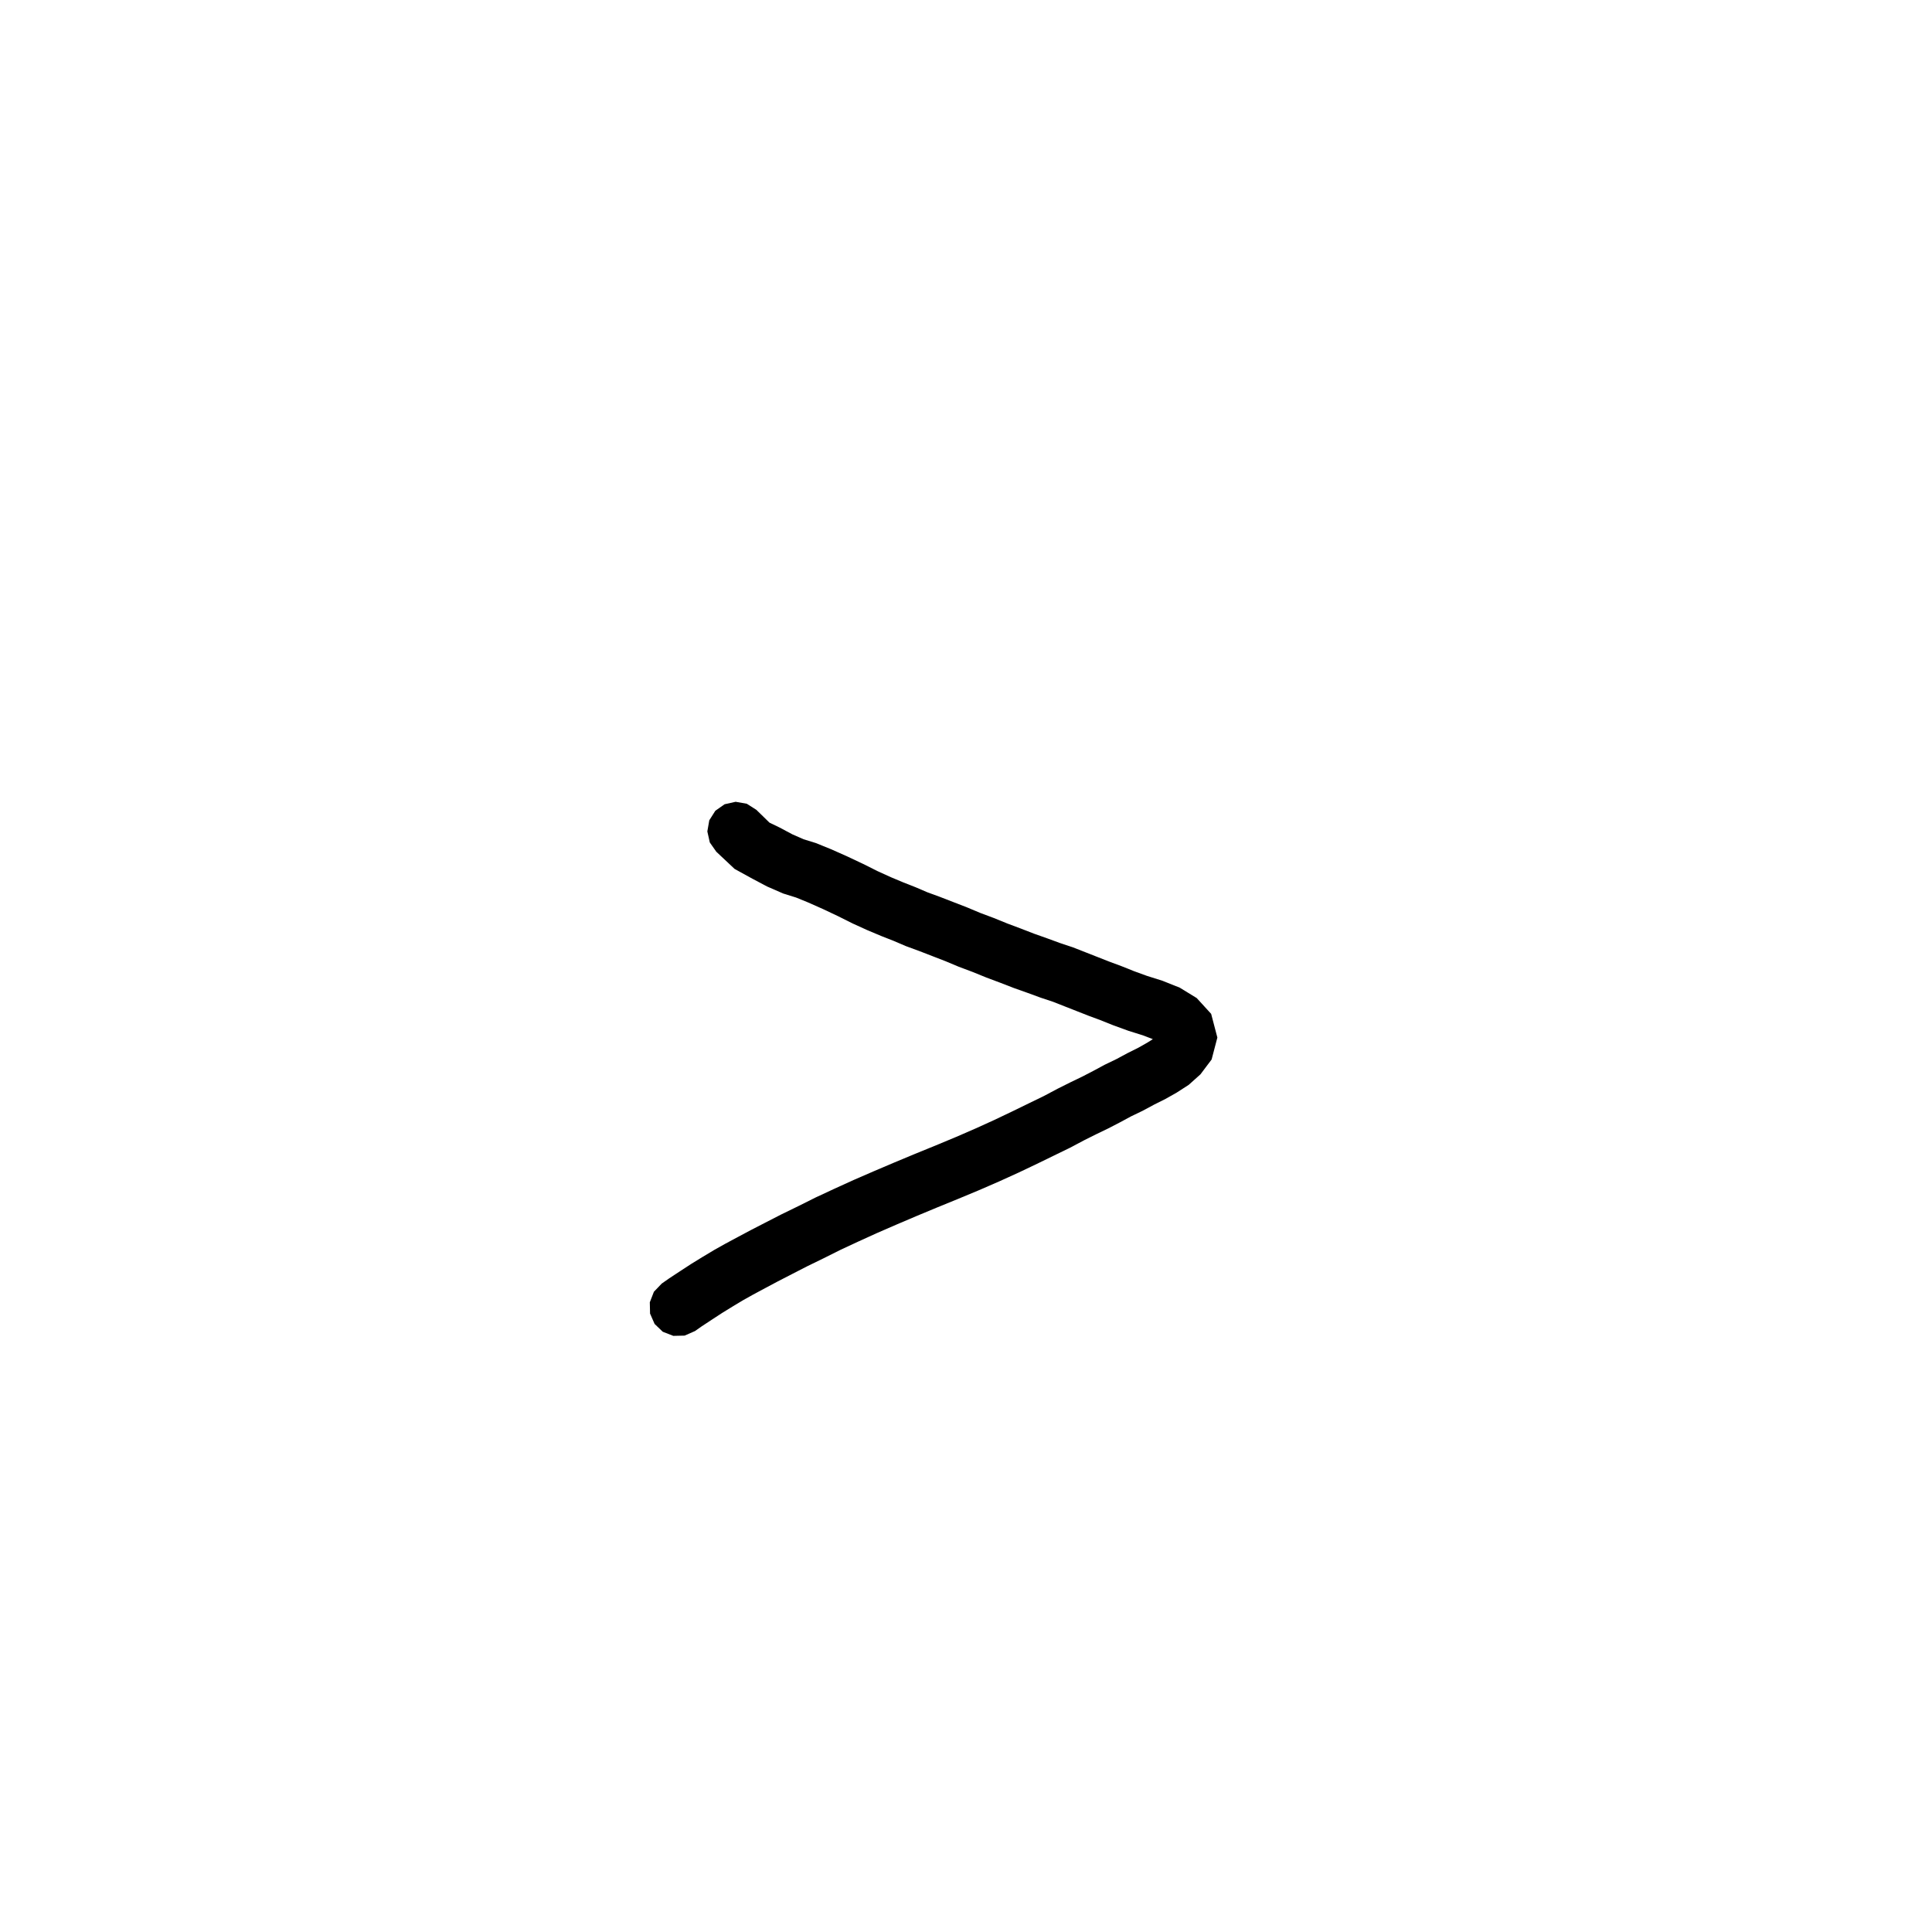
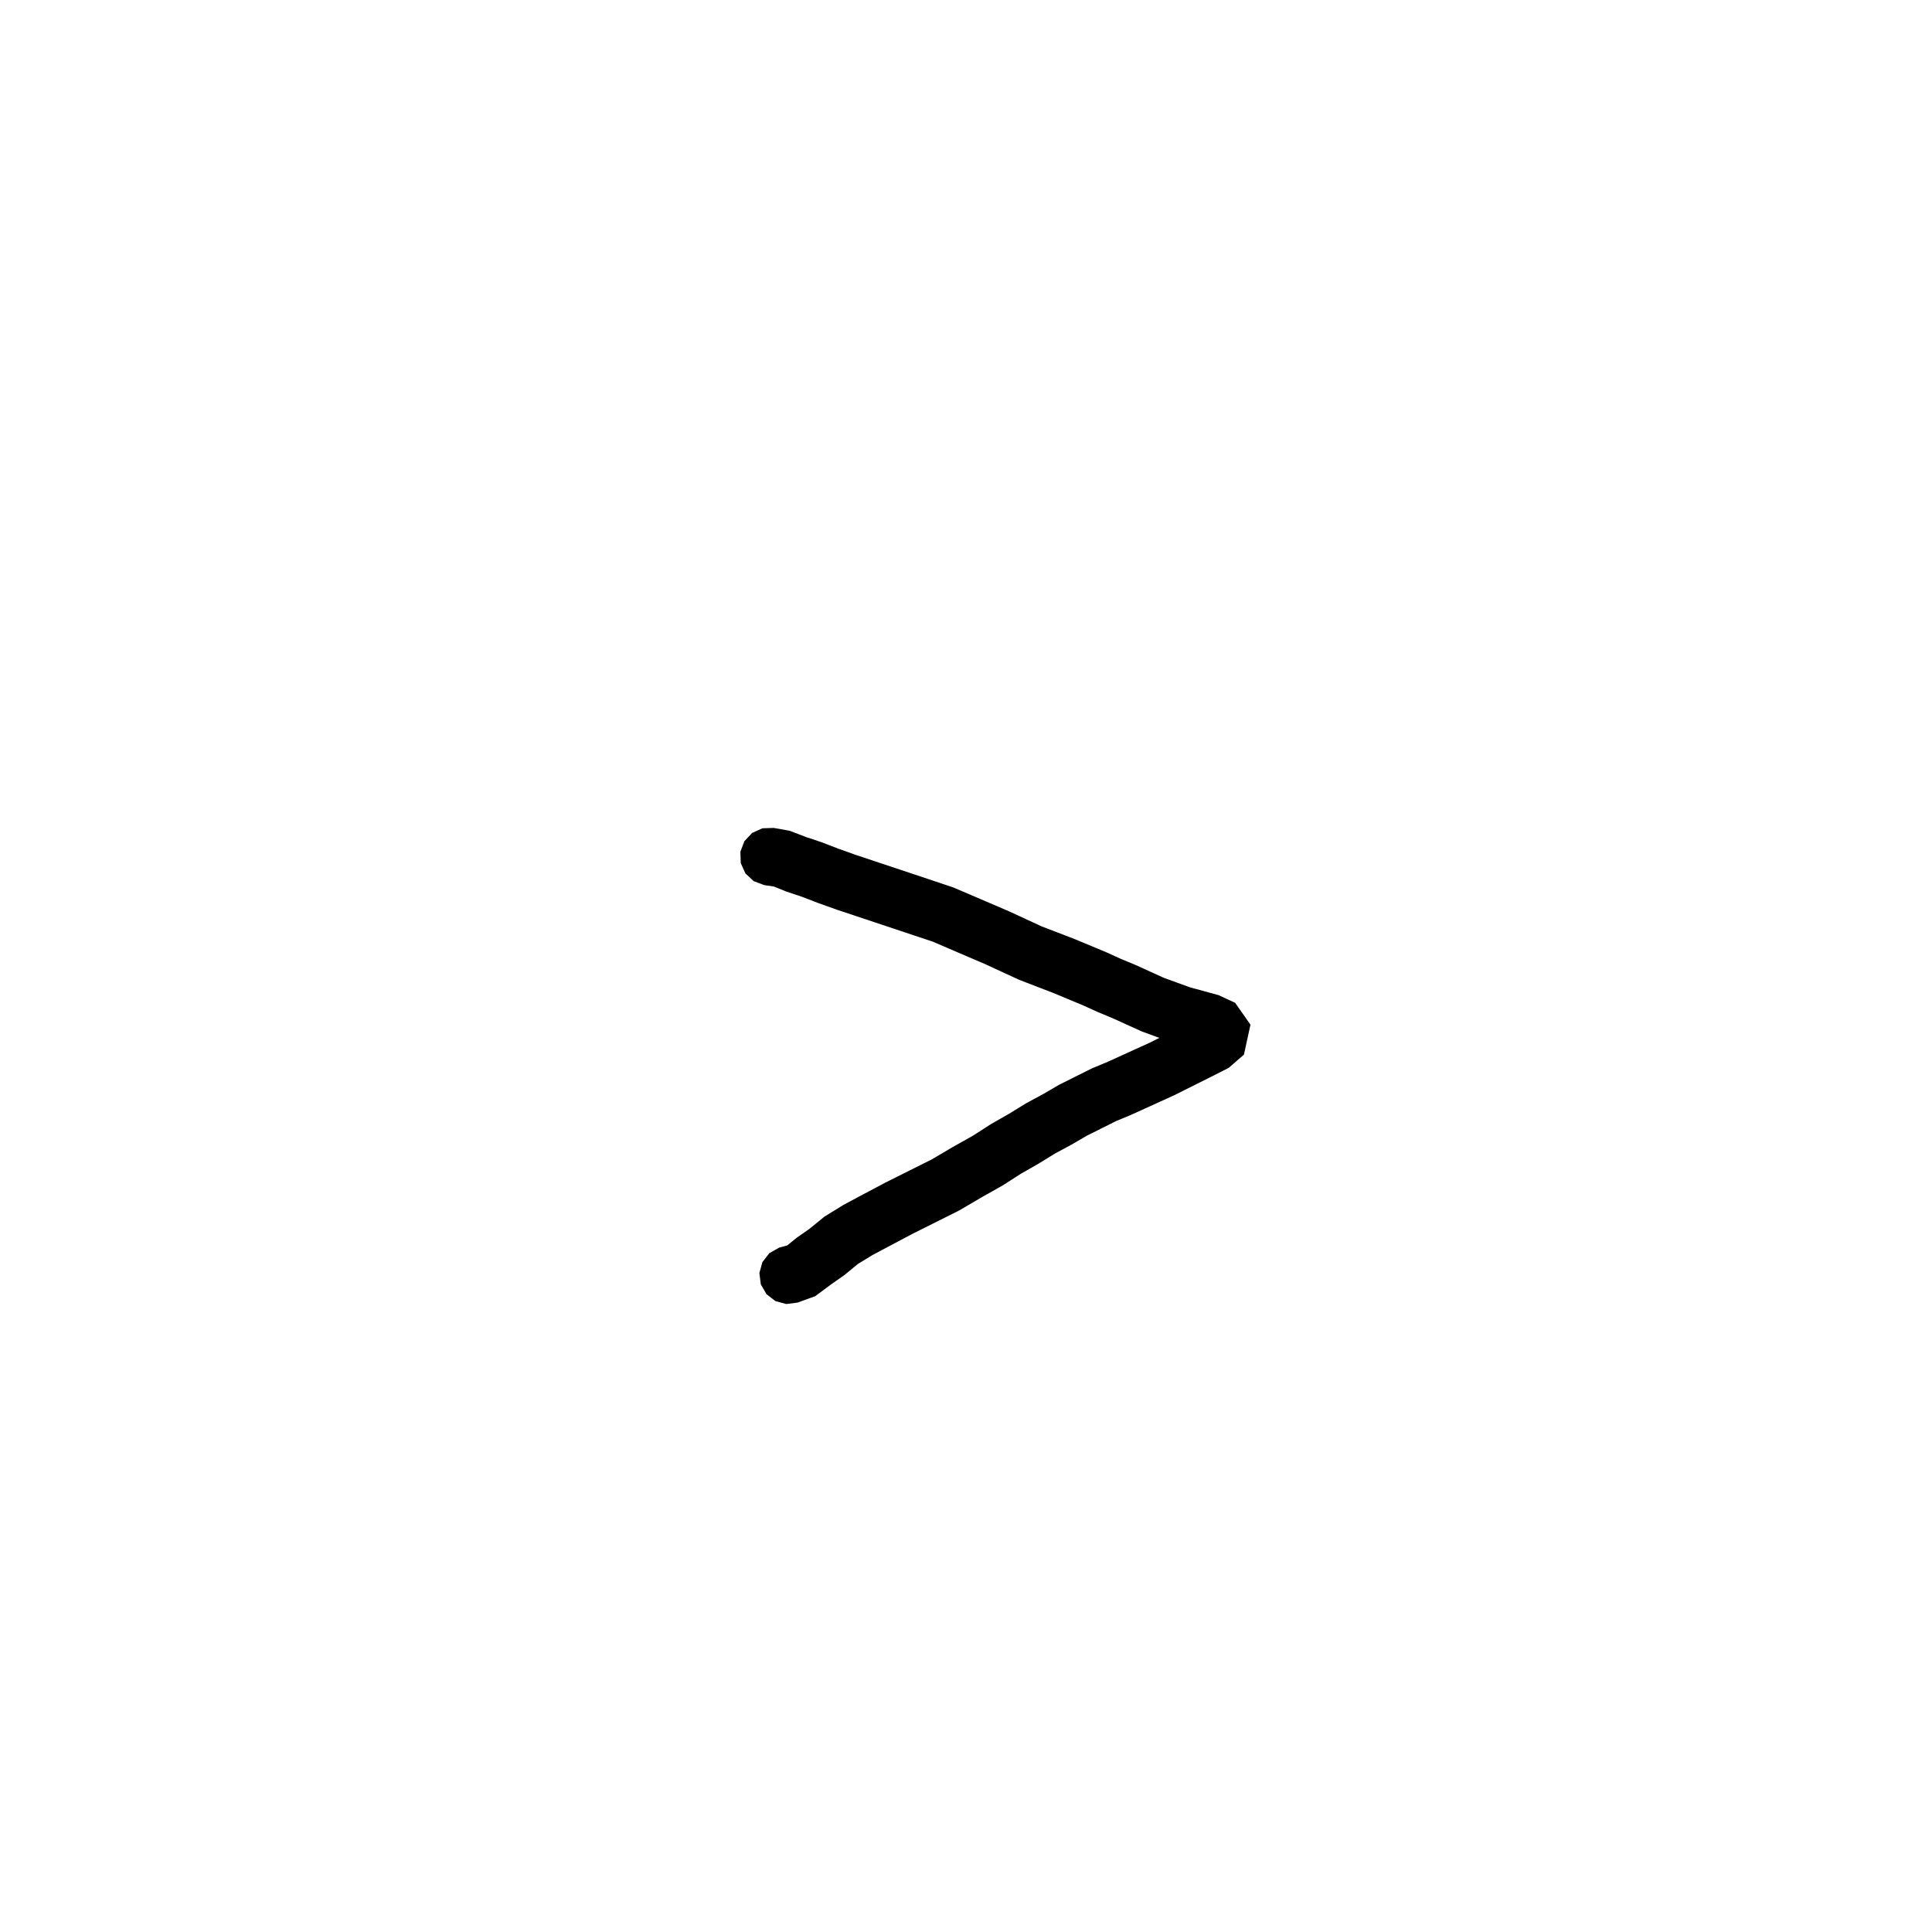
<svg xmlns="http://www.w3.org/2000/svg" viewBox="0 0 300 300" width="300" height="300">
-   <path d="M 111.226 132.255 L 114.069 134.927 L 116.831 136.445 L 119.105 137.65 L 121.612 138.744 L 123.607 139.366 L 125.501 140.139 L 127.792 141.157 L 130.101 142.248 L 132.394 143.394 L 134.73 144.456 L 136.904 145.368 L 138.757 146.096 L 140.675 146.916 L 142.746 147.677 L 144.776 148.463 L 146.784 149.24 L 148.874 150.116 L 151.029 150.925 L 153.163 151.792 L 155.331 152.605 L 157.435 153.419 L 159.54 154.166 L 161.58 154.914 L 163.535 155.565 L 165.288 156.255 L 167.155 156.988 L 169.062 157.737 L 170.846 158.398 L 172.865 159.205 L 175.225 160.063 L 177.502 160.777 L 179.214 161.438 L 180.304 162.085 L 180.332 162.033 L 180.035 160.89 L 180.128 160.415 L 179.862 160.644 L 179.153 161.277 L 178.085 161.941 L 176.757 162.692 L 175.06 163.54 L 173.357 164.457 L 171.557 165.324 L 169.765 166.288 L 168.054 167.175 L 166.283 168.028 L 164.203 169.068 L 162.098 170.187 L 159.697 171.354 L 157.114 172.612 L 154.369 173.92 L 151.506 175.221 L 148.505 176.526 L 145.351 177.84 L 142.084 179.173 L 138.854 180.519 L 135.689 181.866 L 132.572 183.221 L 129.587 184.578 L 126.646 185.946 L 123.941 187.298 L 121.321 188.575 L 118.809 189.865 L 116.579 191.014 L 114.545 192.098 L 112.64 193.119 L 110.876 194.107 L 109.129 195.155 L 107.327 196.264 L 105.733 197.303 L 103.928 198.491 L 102.753 199.313 L 101.538 200.582 L 100.902 202.218 L 100.94 203.973 L 101.647 205.581 L 102.915 206.795 L 104.551 207.432 L 106.307 207.393 L 107.914 206.687 L 108.961 205.953 L 110.667 204.83 L 112.139 203.87 L 113.804 202.845 L 115.391 201.893 L 116.96 201.014 L 118.788 200.035 L 120.755 198.986 L 122.925 197.868 L 125.346 196.625 L 127.925 195.368 L 130.554 194.054 L 133.346 192.755 L 136.228 191.445 L 139.245 190.134 L 142.346 188.814 L 145.516 187.494 L 148.782 186.16 L 152.029 184.807 L 155.161 183.445 L 158.164 182.08 L 161.019 180.721 L 163.636 179.446 L 166.169 178.213 L 168.331 177.065 L 170.251 176.106 L 172.079 175.225 L 173.969 174.246 L 175.643 173.343 L 177.443 172.476 L 179.207 171.527 L 180.976 170.642 L 182.715 169.659 L 184.581 168.456 L 186.405 166.823 L 188.139 164.518 L 189.032 161.11 L 188.068 157.433 L 185.829 154.981 L 183.186 153.362 L 180.498 152.29 L 178.108 151.537 L 176.069 150.795 L 174.087 150.002 L 172.272 149.329 L 170.445 148.612 L 168.579 147.878 L 166.599 147.102 L 164.553 146.419 L 162.593 145.7 L 160.565 144.981 L 158.535 144.195 L 156.437 143.408 L 154.304 142.542 L 152.193 141.751 L 150.15 140.893 L 148.024 140.07 L 145.921 139.256 L 143.992 138.55 L 142.176 137.771 L 140.296 137.032 L 138.337 136.211 L 136.273 135.273 L 134.033 134.152 L 131.542 132.976 L 129.032 131.861 L 126.66 130.9 L 124.788 130.323 L 123.028 129.55 L 121.036 128.488 L 119.486 127.74 L 117.44 125.745 L 115.958 124.804 L 114.229 124.501 L 112.515 124.884 L 111.078 125.893 L 110.137 127.375 L 109.835 129.105 L 110.217 130.818 Z" fill="black" fill-rule="nonzero" />
+   <path d="M 118.666 137.439 L 120.17 137.66 L 122.073 138.431 L 124.482 139.234 L 127.043 140.22 L 129.939 141.254 L 132.983 142.269 L 135.983 143.269 L 138.983 144.269 L 141.983 145.269 L 144.81 146.207 L 147.434 147.336 L 150.234 148.536 L 152.979 149.712 L 155.52 150.886 L 158.253 152.144 L 160.991 153.2 L 163.535 154.178 L 165.875 155.154 L 168.212 156.127 L 170.412 157.127 L 172.812 158.127 L 174.944 159.097 L 177.302 160.165 L 179.668 161.029 L 182.042 161.888 L 184.422 162.541 L 186.383 163.069 L 186.626 163.087 L 185.441 161.291 L 186.054 158.237 L 186.021 158.184 L 184.394 158.975 L 182.394 159.975 L 180.394 160.975 L 178.472 161.937 L 176.344 162.903 L 174.144 163.903 L 172.012 164.873 L 169.531 165.909 L 166.994 167.175 L 164.463 168.443 L 162.008 169.874 L 159.357 171.302 L 156.712 172.929 L 153.871 174.553 L 151.091 176.341 L 147.961 178.1 L 144.659 180.045 L 141.194 181.775 L 137.548 183.598 L 134.095 185.426 L 130.974 187.093 L 128.005 188.928 L 125.679 190.821 L 123.745 192.171 L 122.238 193.39 L 120.983 193.731 L 119.458 194.6 L 118.381 195.988 L 117.918 197.681 L 118.137 199.423 L 119.007 200.948 L 120.394 202.025 L 122.087 202.489 L 123.829 202.269 L 126.575 201.276 L 129.067 199.429 L 131.133 197.979 L 133.207 196.272 L 135.439 194.907 L 138.317 193.374 L 141.664 191.602 L 145.219 189.825 L 148.953 187.955 L 152.452 185.9 L 155.721 184.059 L 158.542 182.247 L 161.3 180.671 L 163.855 179.098 L 166.405 177.726 L 168.75 176.357 L 171.019 175.225 L 173.281 174.091 L 175.601 173.127 L 177.868 172.097 L 180.068 171.097 L 182.341 170.063 L 184.419 169.025 L 186.419 168.025 L 188.419 167.025 L 190.791 165.816 L 193.158 163.763 L 194.172 159.109 L 191.787 155.713 L 189.229 154.531 L 186.79 153.859 L 184.771 153.312 L 182.744 152.571 L 180.71 151.835 L 178.668 150.903 L 176.401 149.873 L 174.001 148.873 L 171.801 147.873 L 169.337 146.846 L 166.878 145.822 L 164.222 144.8 L 161.76 143.856 L 159.292 142.714 L 156.634 141.488 L 153.779 140.264 L 150.979 139.064 L 148.002 137.793 L 144.829 136.731 L 141.829 135.731 L 138.829 134.731 L 135.829 133.731 L 132.873 132.746 L 130.169 131.78 L 127.53 130.766 L 125.139 129.969 L 122.642 129.006 L 120.146 128.561 L 118.391 128.616 L 116.791 129.338 L 115.588 130.618 L 114.967 132.26 L 115.022 134.015 L 115.744 135.616 L 117.024 136.818 Z" fill="black" fill-rule="nonzero" />
</svg>
